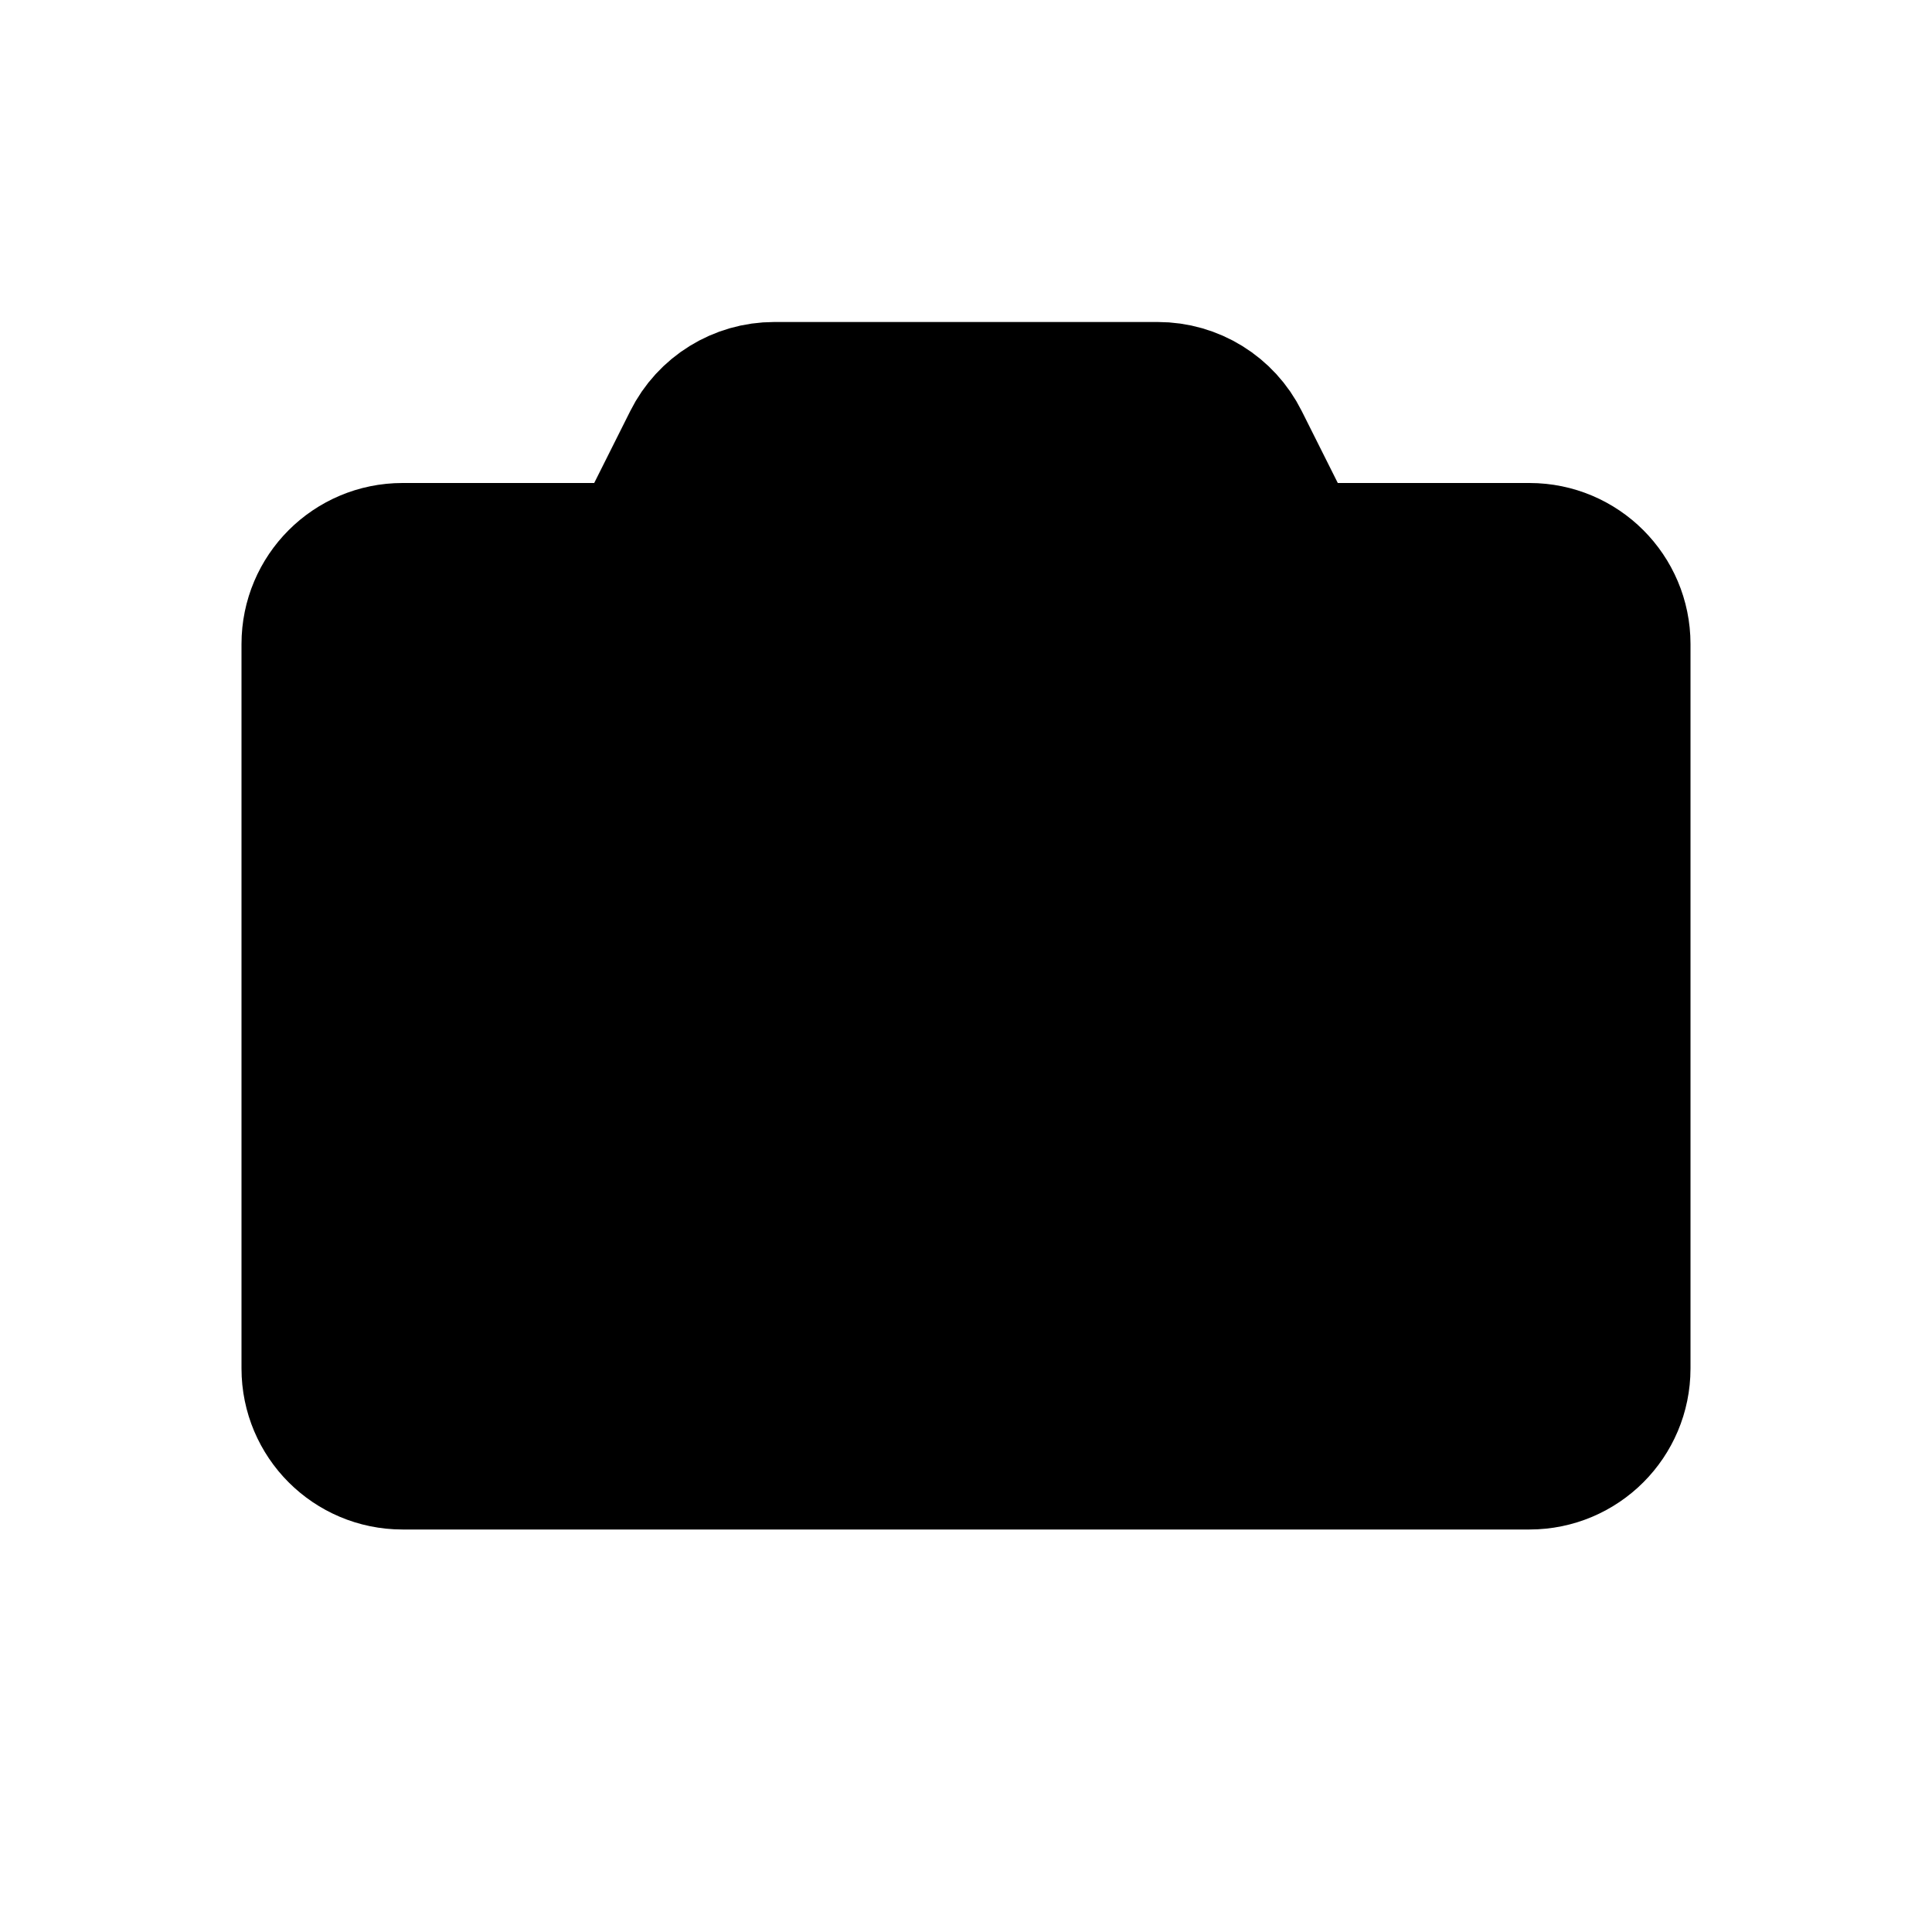
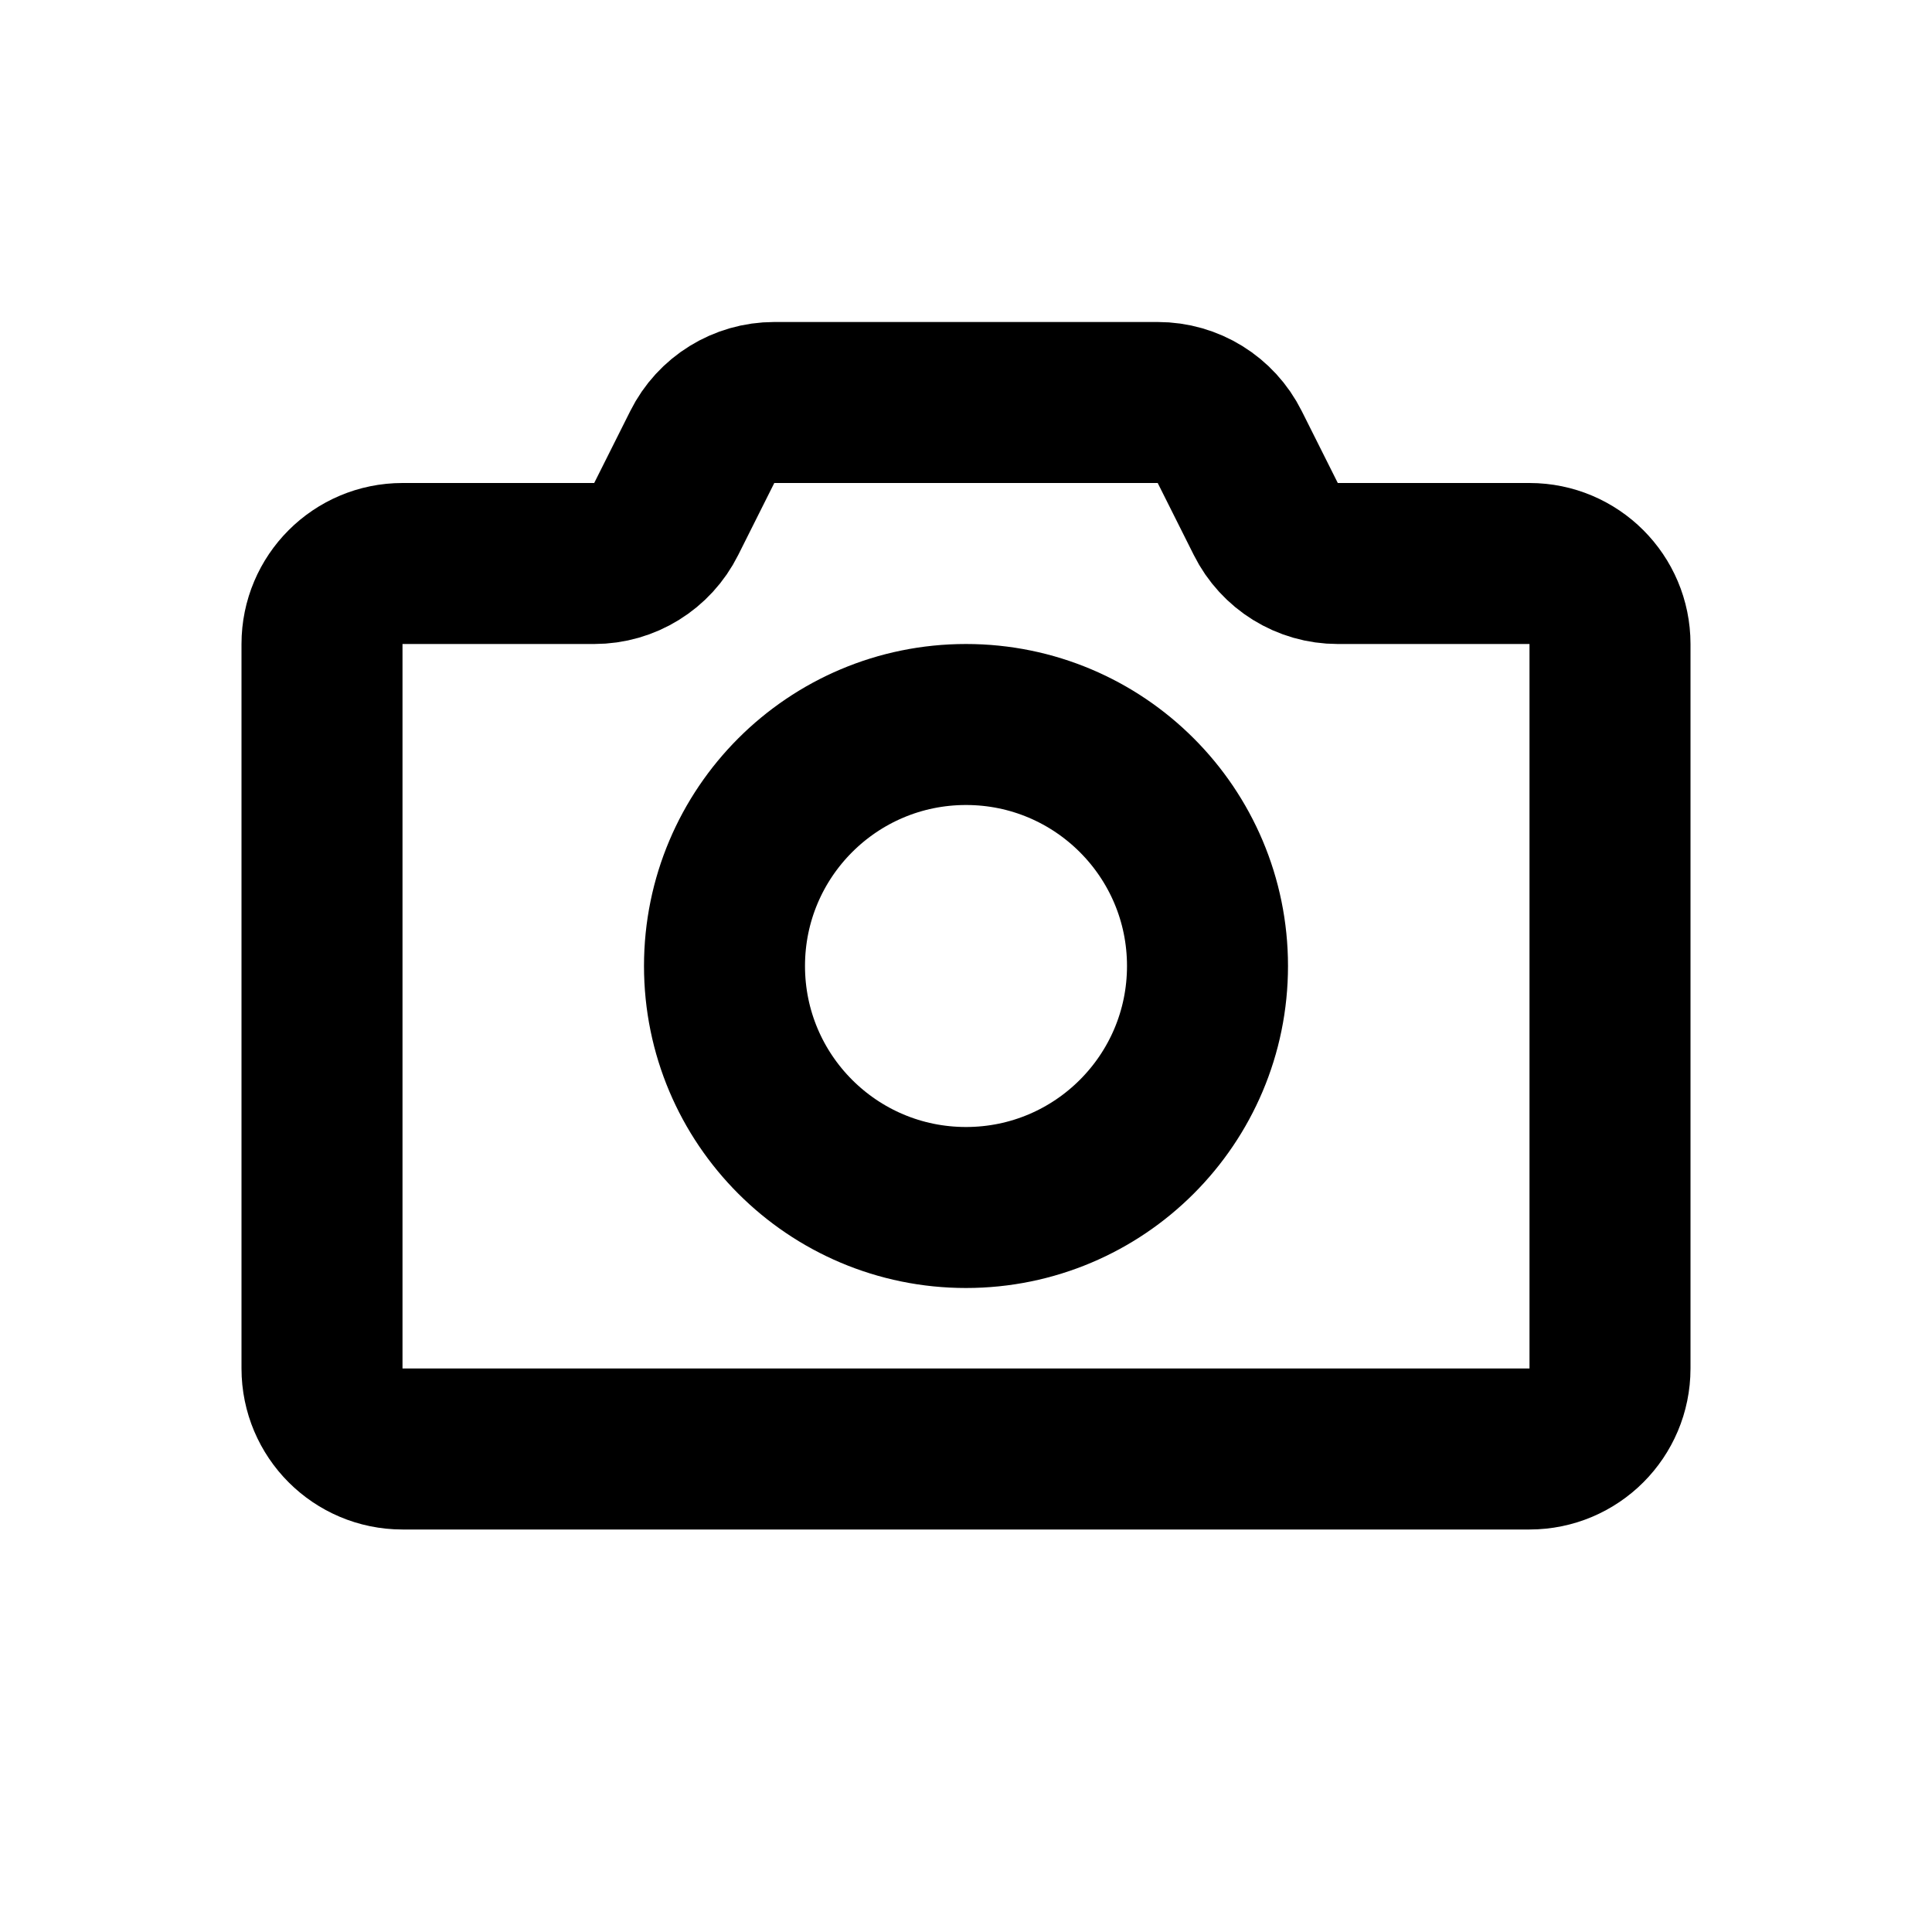
- <svg xmlns="http://www.w3.org/2000/svg" fill="currentColor" viewBox="0 0 24 24">
+ <svg xmlns="http://www.w3.org/2000/svg" fill="none" viewBox="0 0 24 24">
  <g stroke="currentColor" stroke-width="2">
    <path d="M20 17V8C20 7.448 19.552 7 19 7H16.618C16.239 7 15.893 6.786 15.724 6.447L15.276 5.553C15.107 5.214 14.761 5 14.382 5H9.618C9.239 5 8.893 5.214 8.724 5.553L8.276 6.447C8.107 6.786 7.761 7 7.382 7H5C4.448 7 4 7.448 4 8V17C4 17.552 4.448 18 5 18H19C19.552 18 20 17.552 20 17Z" />
    <path d="M15 12C15 13.657 13.657 15 12 15C10.343 15 9 13.657 9 12C9 10.343 10.343 9 12 9C13.657 9 15 10.343 15 12Z" />
  </g>
</svg>
